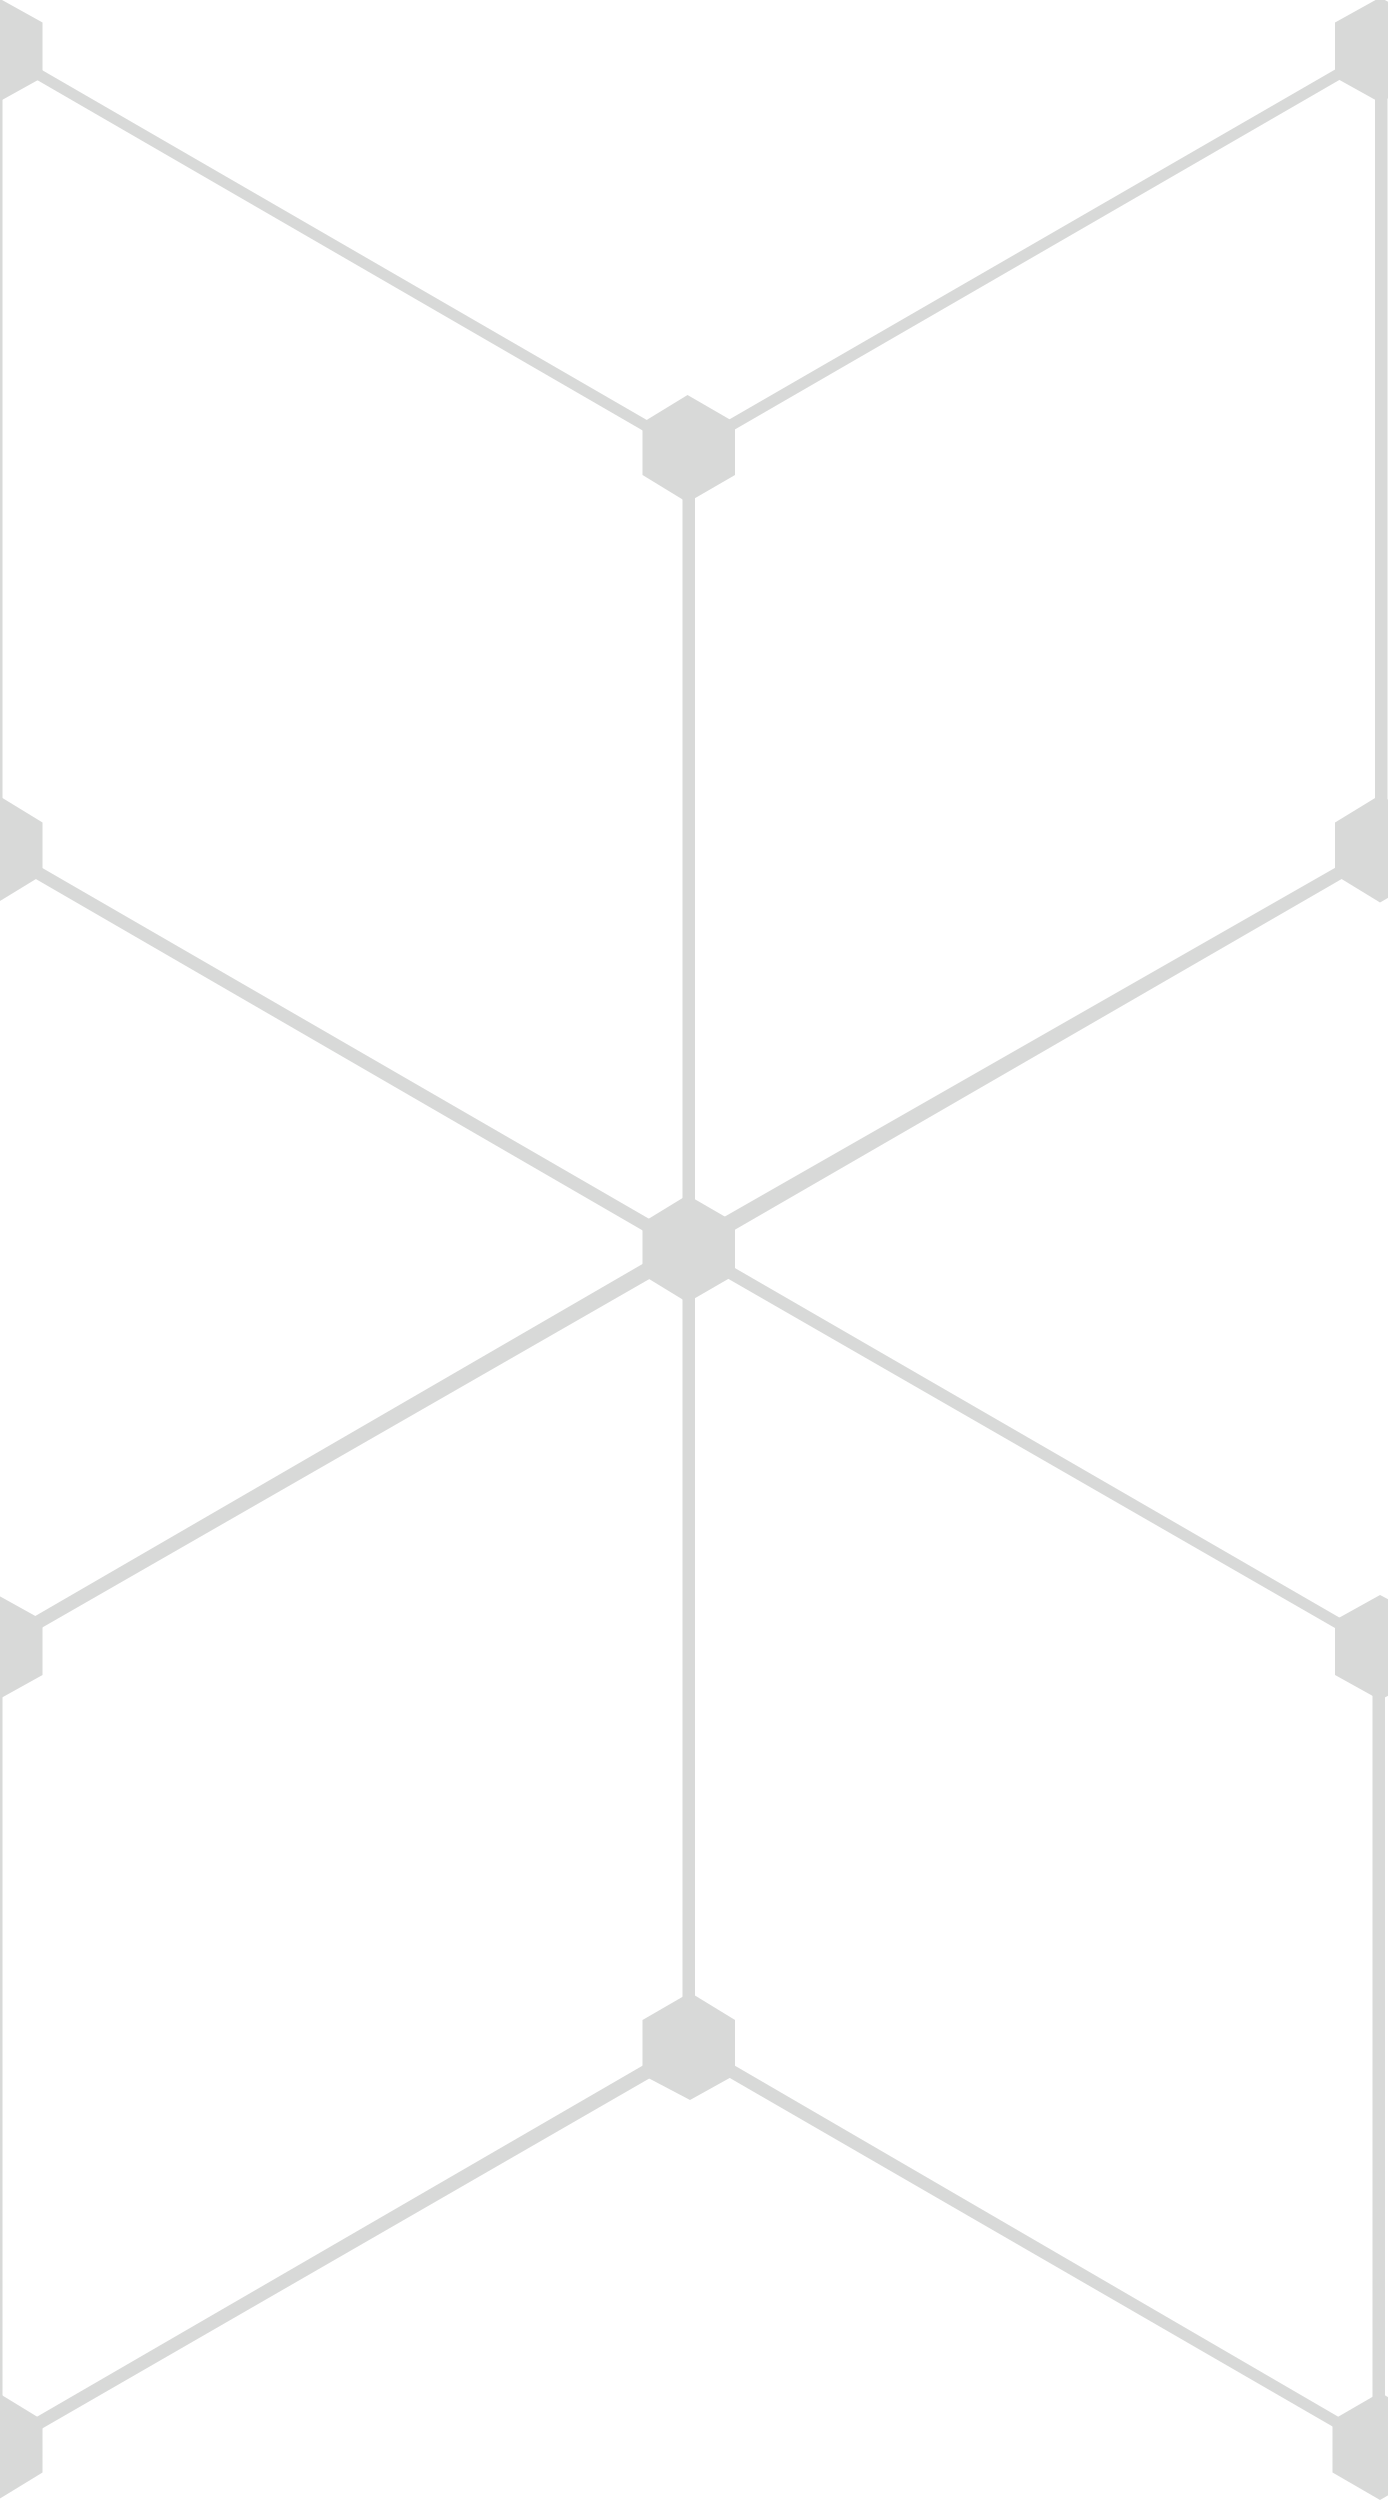
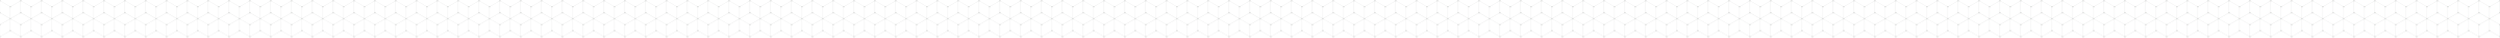
- <svg xmlns="http://www.w3.org/2000/svg" version="1.1" id="gfx-grid" x="0px" y="0px" viewBox="0 0 55.5 100" enable-background="new 0 0 55.5 100" xml:space="preserve">
-   <g id="gfx-grid-dots">
-     <polygon fill="#D8D9D8" points="25.7,80.8 25.7,83 27.6,84 29.4,83 29.4,80.8 27.6,79.7   " />
-     <polygon fill="#D8D9D8" points="57.1,35 57.1,32.9 55.2,31.8 53.4,32.9 53.4,35 55.2,36.1   " />
-     <polygon fill="#D8D9D8" points="57.1,3.1 57.1,0.9 55.2,-0.1 53.4,0.9 53.4,3.1 55.2,4.1  " />
-     <polygon fill="#D8D9D8" points="29.4,51 29.4,48.9 27.5,47.8 25.7,48.9 25.7,51 27.5,52.1   " />
-     <polygon fill="#D8D9D8" points="29.4,19 29.4,16.9 27.5,15.8 25.7,16.9 25.7,19 27.5,20.1   " />
-     <polygon fill="#D8D9D8" points="53.4,64.8 53.4,67 55.2,68 57.1,67 57.1,64.8 55.2,63.8   " />
-     <polygon fill="#D8D9D8" points="1.7,35 1.7,32.9 -0.1,31.8 -2,32.9 -2,35 -0.1,36.1   " />
-     <polygon fill="#D8D9D8" points="1.7,3.1 1.7,0.9 -0.1,-0.1 -2,0.9 -2,3.1 -0.1,4.1  " />
-     <polygon fill="#D8D9D8" points="-2,64.8 -2,67 -0.1,68 1.7,67 1.7,64.8 -0.1,63.8   " />
-     <polygon fill="#D8D9D8" points="55.2,95.7 55.2,95.7 55.2,95.7 55.2,95.7 53.3,96.8 53.3,98.9 55.2,100 55.2,100 55.2,100     55.2,100 55.2,100 57.1,98.9 57.1,96.8 55.2,95.7   " />
-     <polygon fill="#D8D9D8" points="-0.1,95.7 -0.1,95.7 -0.1,95.7 -0.1,95.7 -2,96.8 -2,98.9 -0.1,100 -0.1,100 -0.1,100 -0.1,100     -0.1,100 1.7,98.9 1.7,96.8 -0.1,95.7  " />
-   </g>
-   <g id="gfx-grid-paths">
-     <polygon fill="#D8D9D8" points="55.4,97.9 54.9,97.9 54.9,65.7 55.4,65.7 55.4,65.9   " />
-     <polygon fill="#D8D9D8" points="0.1,97.9 -0.4,97.9 -0.4,65.7 0.1,65.7 0.1,65.9  " />
-     <path fill="none" stroke="#D8D9D8" stroke-width="0.5" stroke-miterlimit="10" d="M-0.1,97.9" />
-     <polygon fill="#D8D9D8" points="27.4,50.2 -0.4,34.1 -0.4,1.6 27.6,17.8 27.4,18.2 0.1,2.4 0.1,33.8 27.6,49.7   " />
-     <path fill="#D8D9D8" d="M-0.4,66.3c0.2-0.3,0.3-0.6,0.5-0.9l27.6-16v0L55,33.8L55,2h0.5l0,32.1L27.3,50.4v0L-0.4,66.3z" />
-     <polygon fill="#D8D9D8" points="55.1,66.1 27.3,50.1 27.3,17.8 27.4,17.8 55.1,1.8 55.3,2.2 27.8,18.1 27.8,49.8 55.3,65.7   " />
-     <path fill="none" stroke="#D8D9D8" stroke-width="0.5" stroke-miterlimit="10" d="M55.2,97.9" />
-     <path fill="none" stroke="#D8D9D8" stroke-width="0.5" stroke-miterlimit="10" d="M-0.1,97.9" />
-     <polygon fill="#D8D9D8" points="-0.5,98.4 -0.4,97.8 -0.1,97.9 -0.3,97.7 27.3,81.7 27.3,49.9 27.8,49.9 27.8,81.7 55.3,97.7     55.1,98.1 27.6,82.2   " />
-     <path fill="none" stroke="#D8D9D8" stroke-width="0.5" stroke-miterlimit="10" d="M55.2,97.9" />
-   </g>
+ <svg xmlns="http://www.w3.org/2000/svg" version="1.1" id="gfx-grid" x="0px" y="0px" viewBox="0 0 6660 100" enable-background="new 0 0 6660 100" xml:space="preserve">
+   <defs>
+     <pattern id="basicPattern" x="0" y="0" width="55.5" height="100" patternUnits="userSpaceOnUse">
+       <path id="gfx-grid-shape" fill="#D8D9D8 " d="M57.1,3.1V0.9l-1.9-1l-1.8,1v1.9l-24.2,14l-1.7-1l-1.6,1L1.7,2.8V0.9l-1.8-1l-1.9,1v2.2   l1.6,0.8v28L-2,32.9V35l1.9,1.1l1.5-0.9l24.3,14.1v1.3L1.4,64.6l-1.5-0.8l-1.9,1V67l1.6,0.8v28L-2,96.8v2.1l1.9,1.1l1.8-1.1v-1.8   l24.3-14l1.6,0.9l1.6-0.9l24.1,13.9v1.8l1.9,1.1l1.9-1.1v-2.1l-1.7-1V67.9l1.7-0.9v-2.2l-1.9-1l-1.6,0.9l-24.2-14v-1.5l24.3-14   l1.5,0.9l1.9-1.1v-2.1L55.5,32v-28L57.1,3.1z M53.4,32.9v1.8L29,48.7L27.8,48v-28l1.6-0.9v-1.8l24.2-14L55,4v27.9L53.4,32.9z    M54.9,67.8v28l-1.4,0.8l-24.1-14v-1.8l-1.6-1V51.9l1.3-0.8l24.3,14V67L54.9,67.8z M25.7,80.8v1.8l-24.2,14l-1.4-0.8V67.9L1.7,67   v-1.9L26,51.2l1.3,0.8v27.9L25.7,80.8z M0.1,31.9V4l1.4-0.8l24.2,14V19l1.6,1v27.9L26,48.7l-24.3-14v-1.8L0.1,31.9z" />
+     </pattern>
+   </defs>
+   <rect x="0" y="0" width="200%" height="100" stroke-width="0" fill="url(#basicPattern)" />
</svg>
